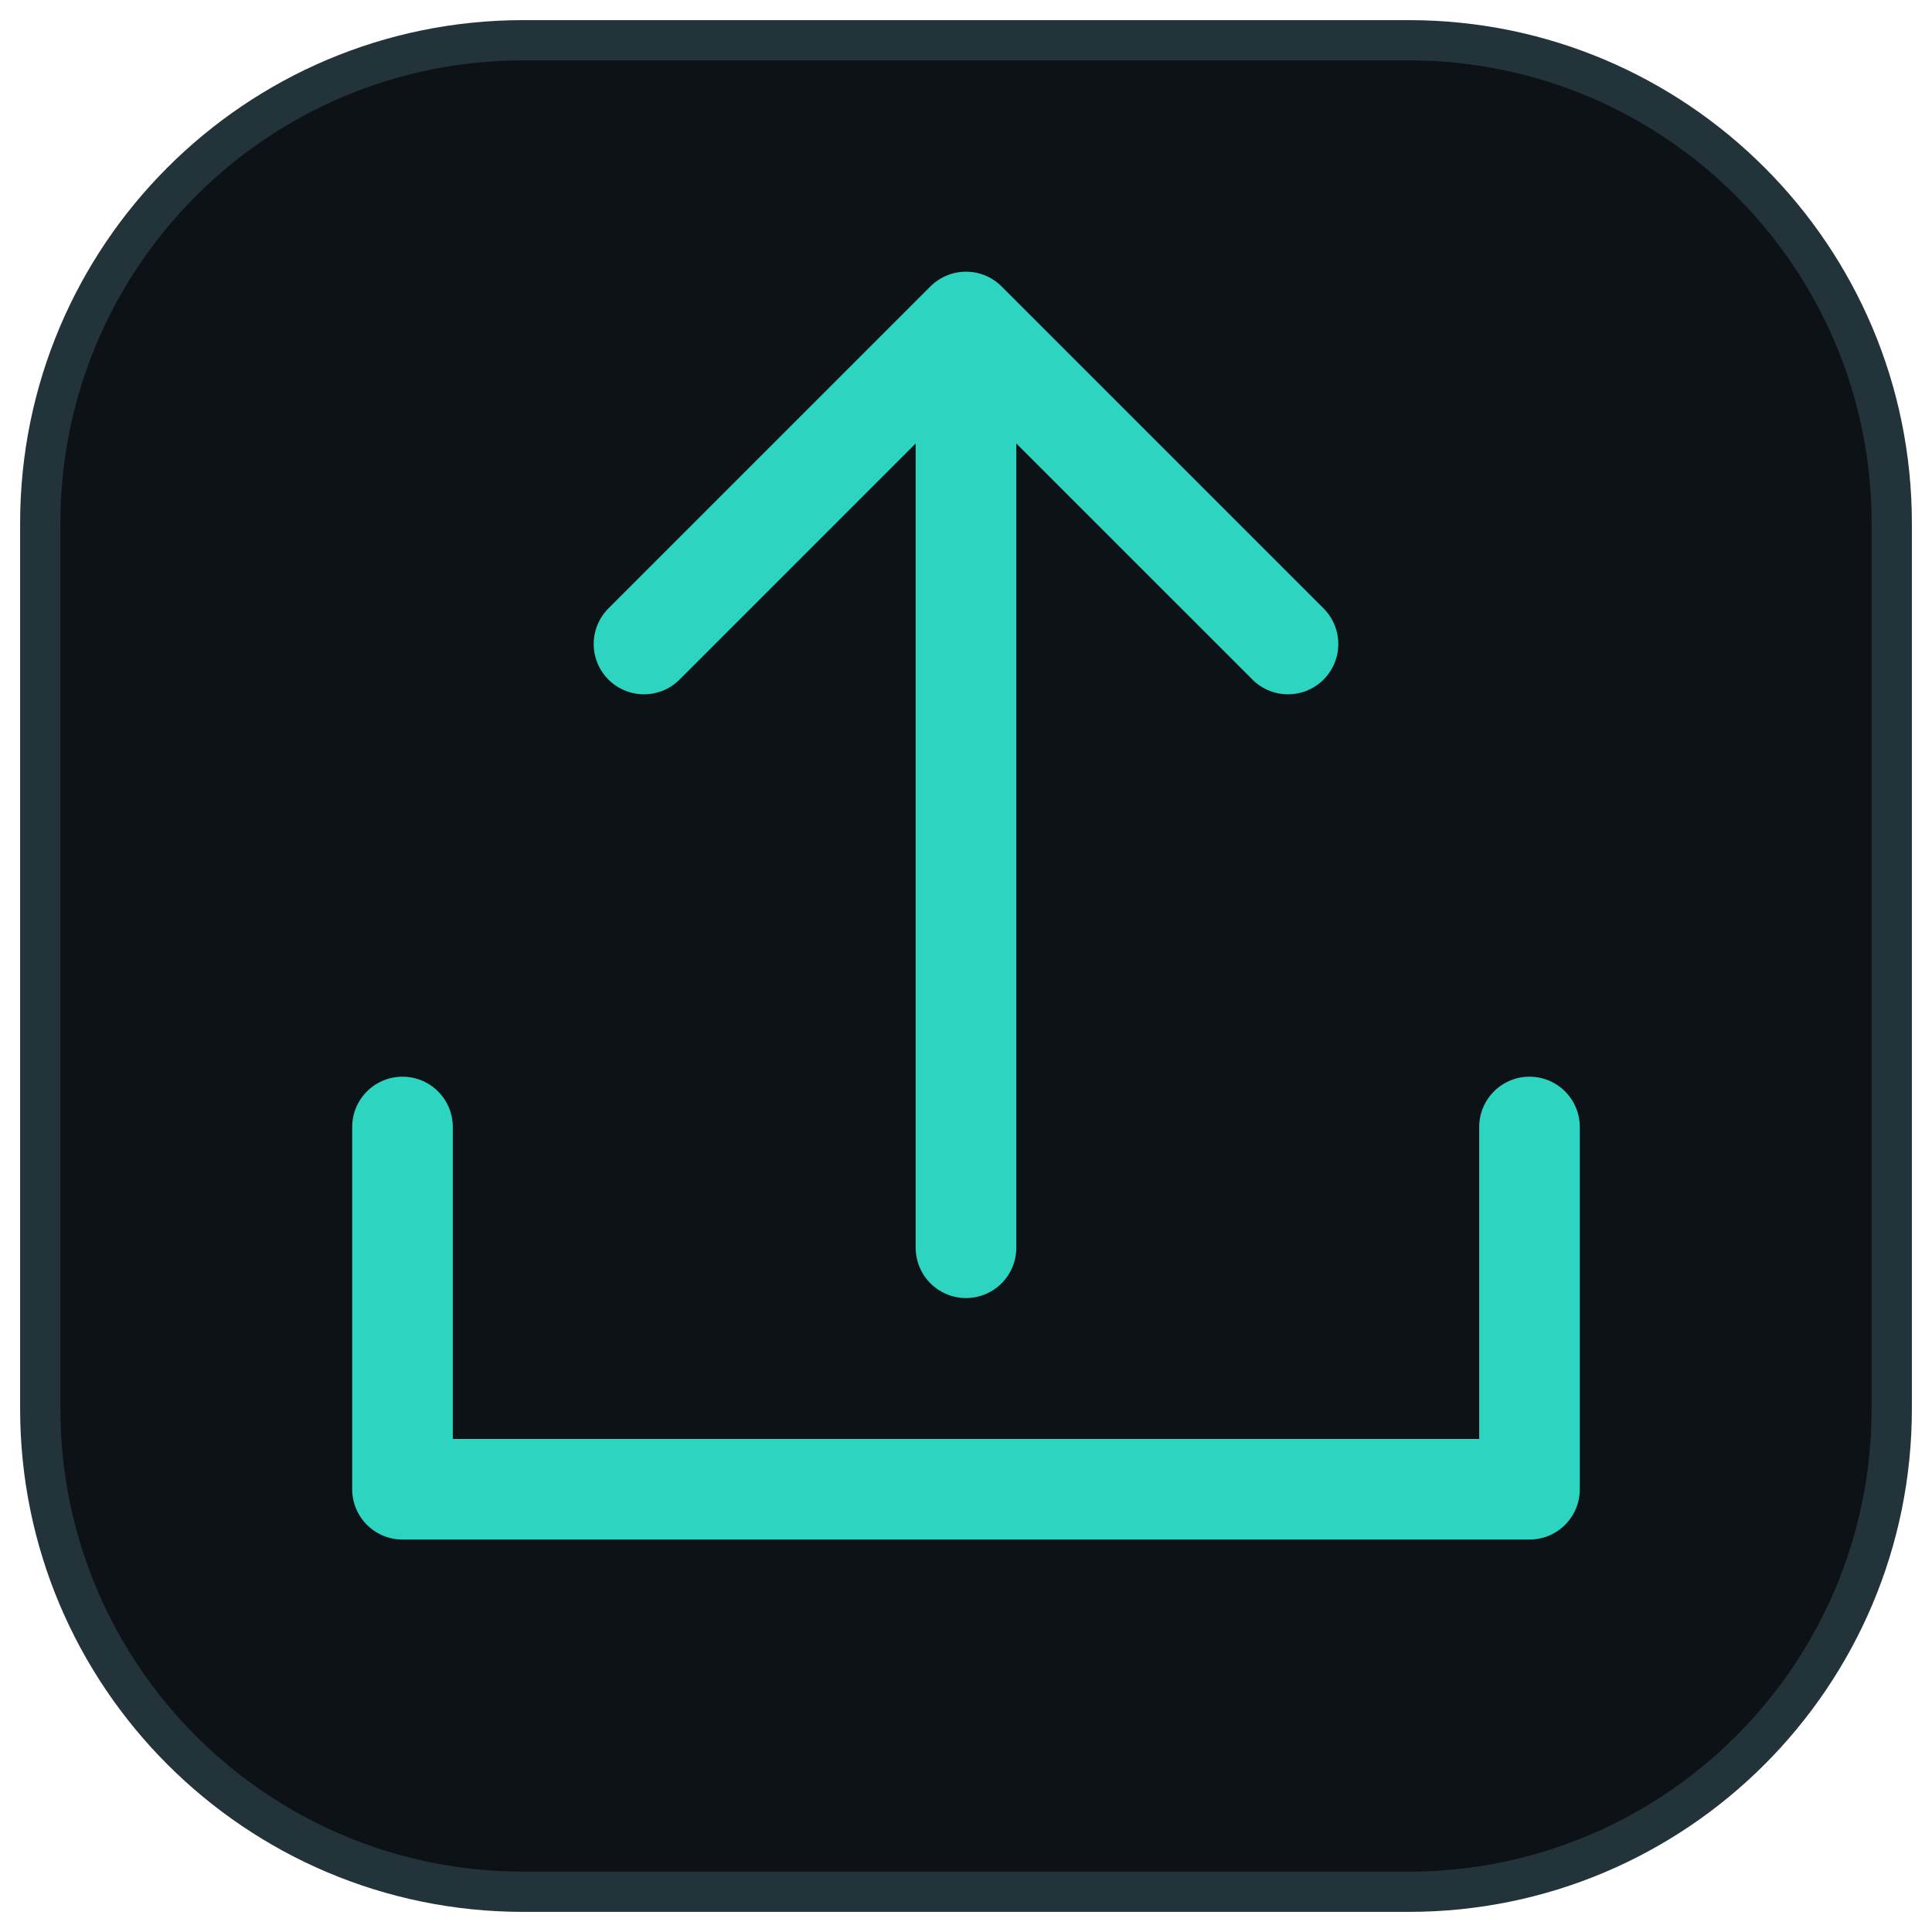
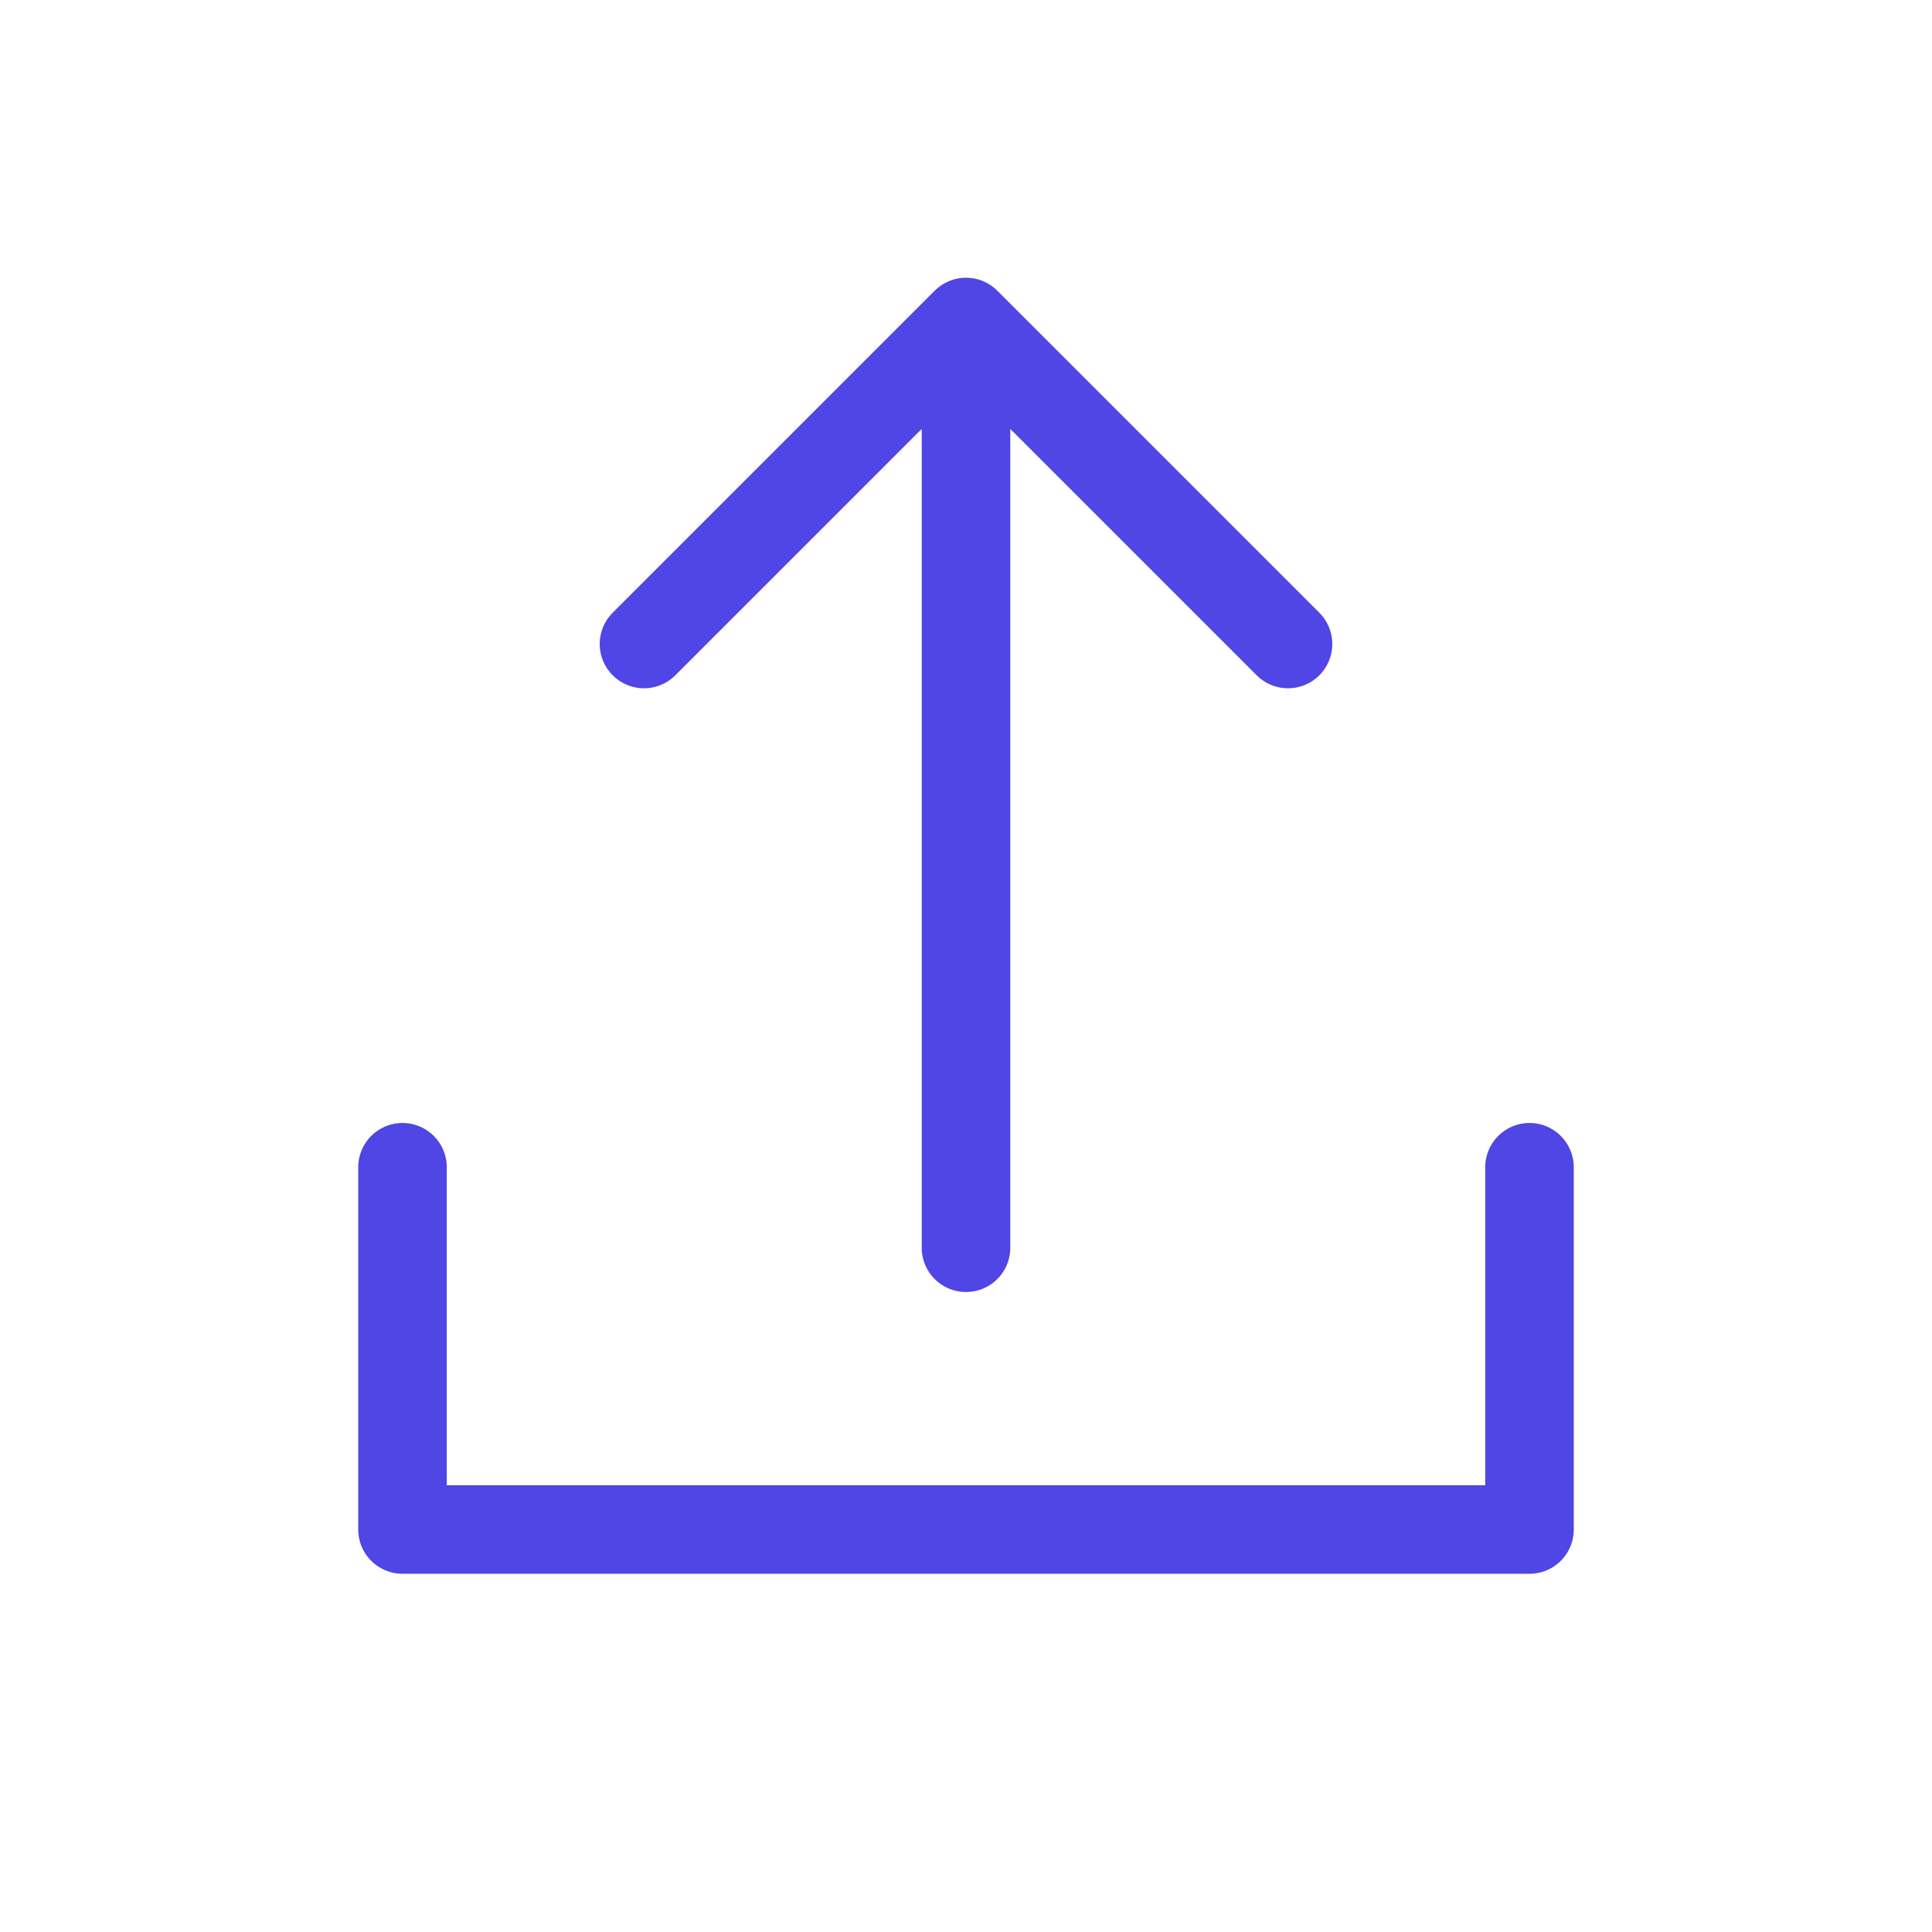
<svg xmlns="http://www.w3.org/2000/svg" viewBox="0 0 48 48" fill="none">
-   <rect x="1" y="1" width="46" height="46" rx="12" fill="#0D1217" stroke="#23333A" />
-   <path stroke="#2DD4BF" stroke-width="2.5" stroke-linecap="round" stroke-linejoin="round" d="M24 8v23M16 16l8-8 8 8" />
-   <path stroke="#2DD4BF" stroke-width="2.5" stroke-linecap="round" stroke-linejoin="round" d="M10 28v9h28v-9" />
+   <path stroke="#4F46E5" stroke-width="2.2" stroke-linecap="round" stroke-linejoin="round" d="M24 8v23M16 16l8-8 8 8" />
+   <path stroke="#4F46E5" stroke-width="2.2" stroke-linecap="round" stroke-linejoin="round" d="M10 29v9h28v-9" />
</svg>
